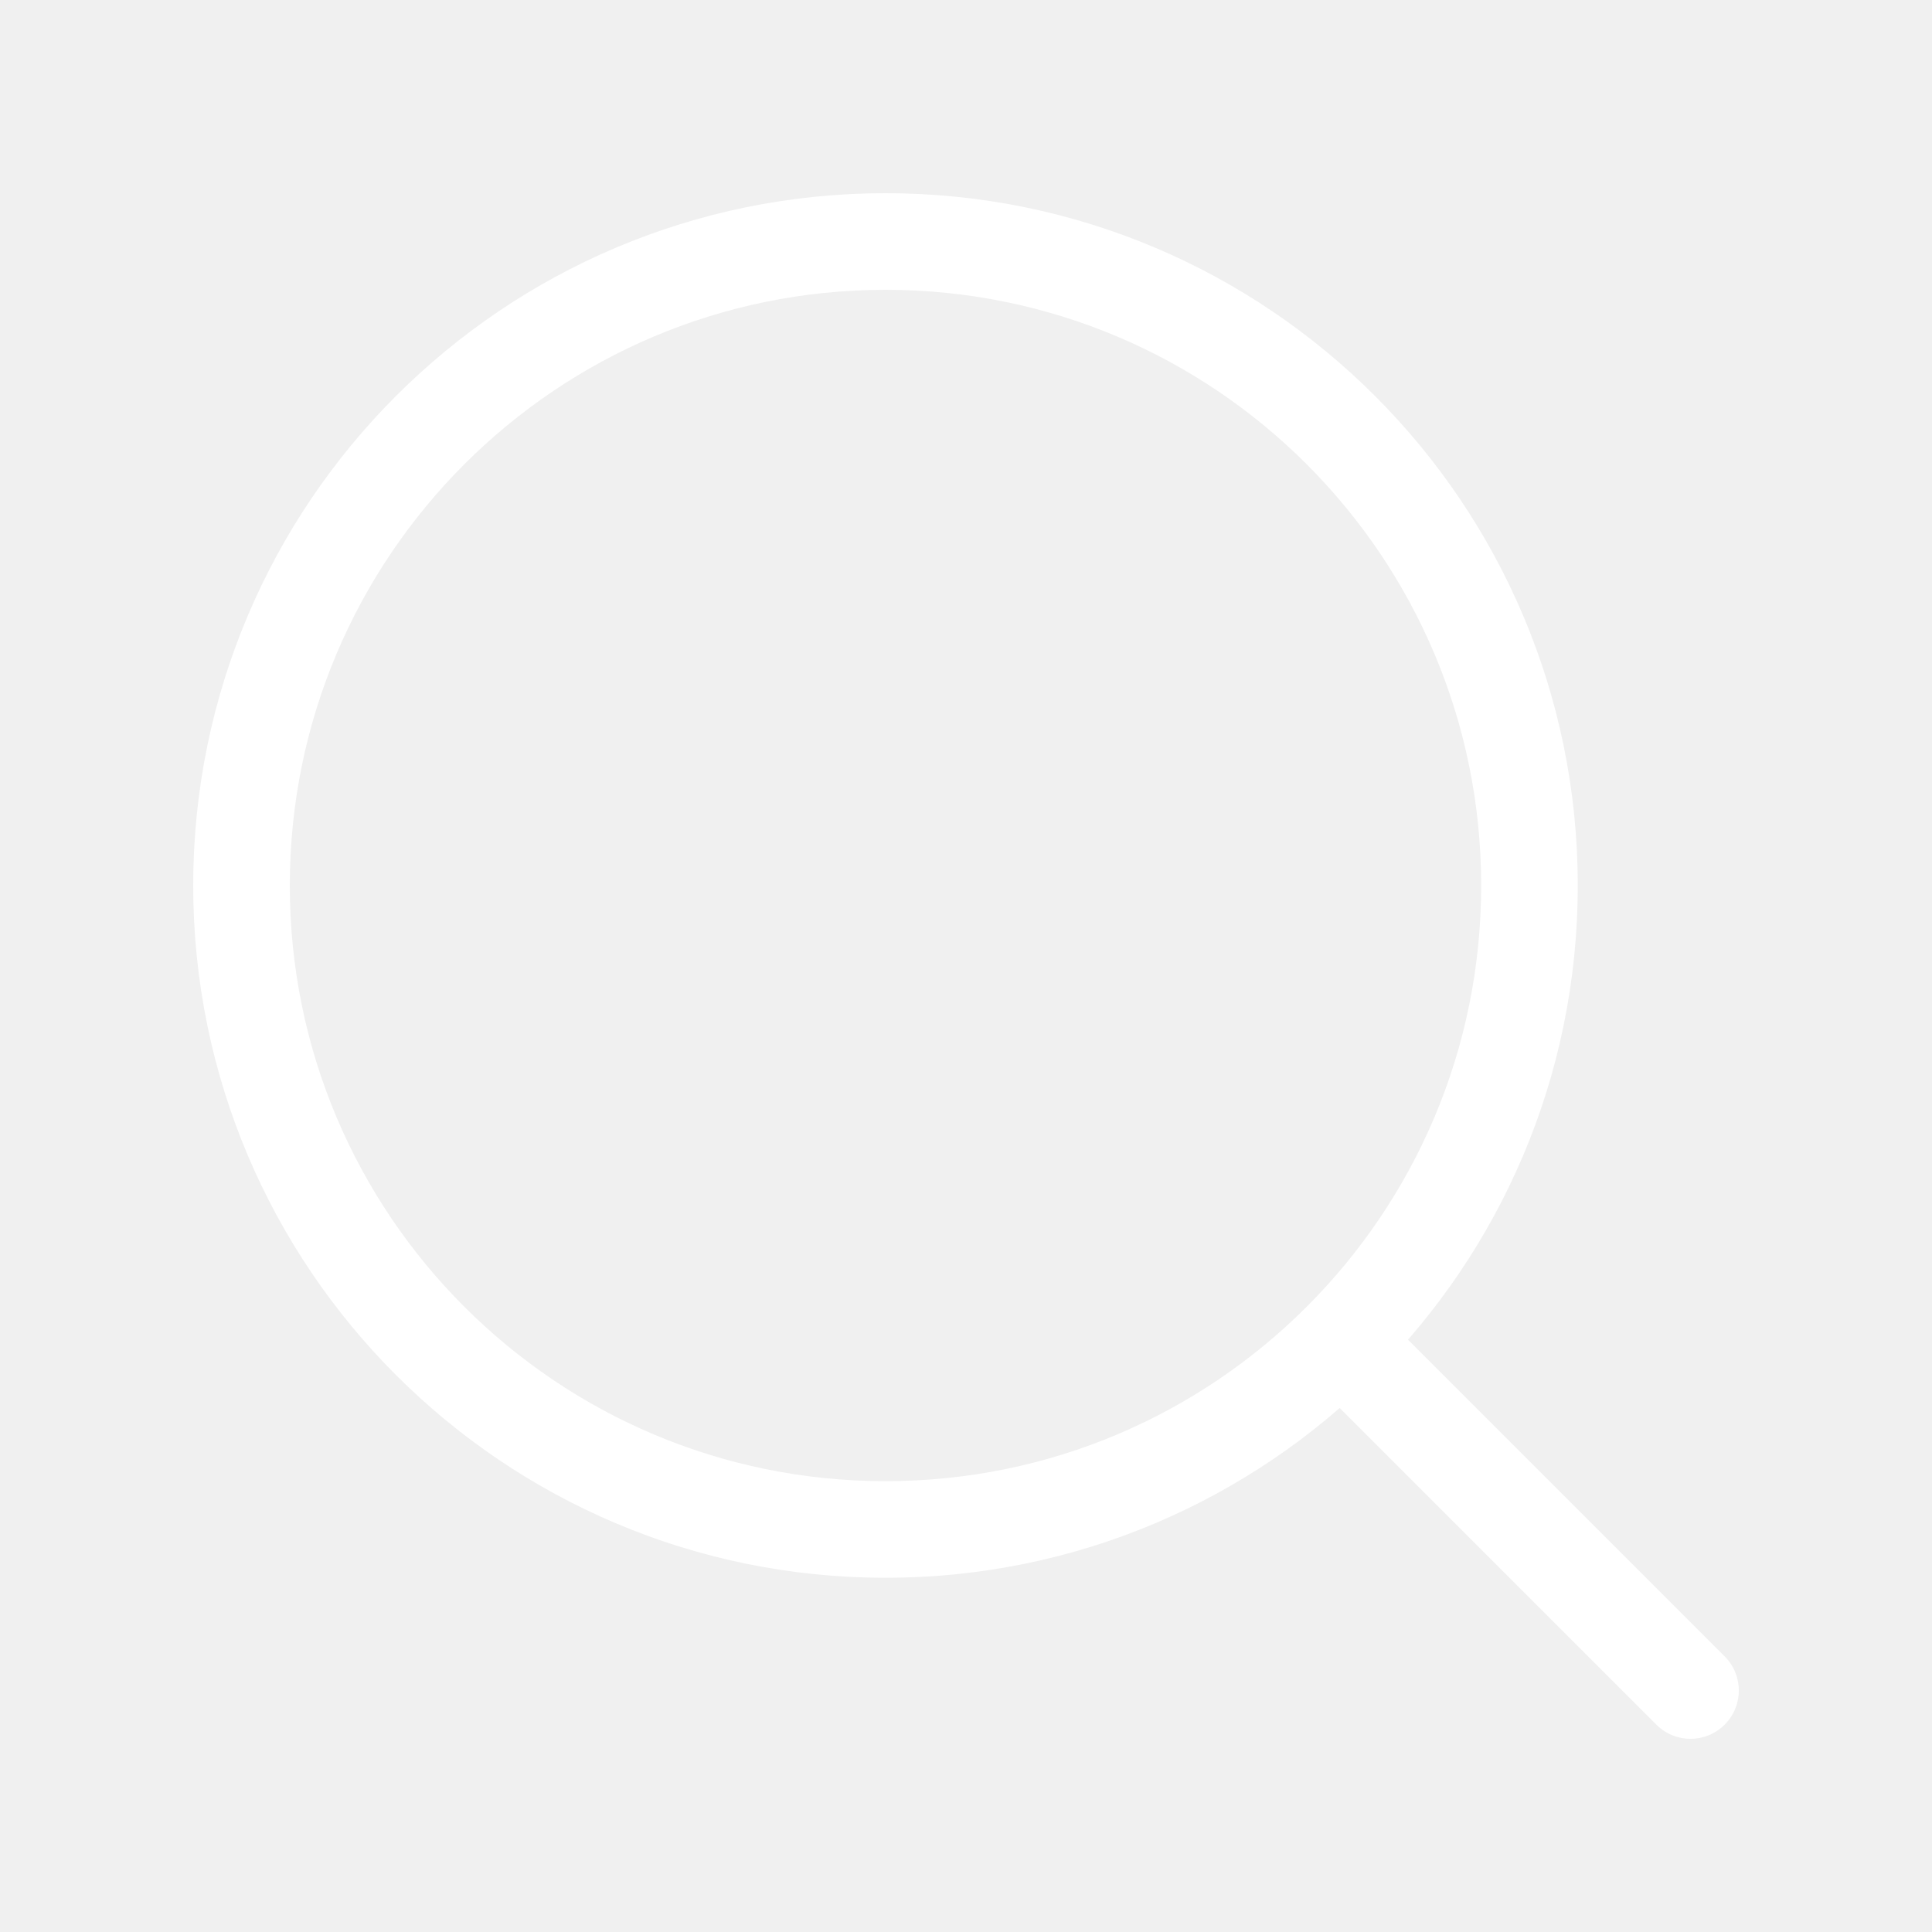
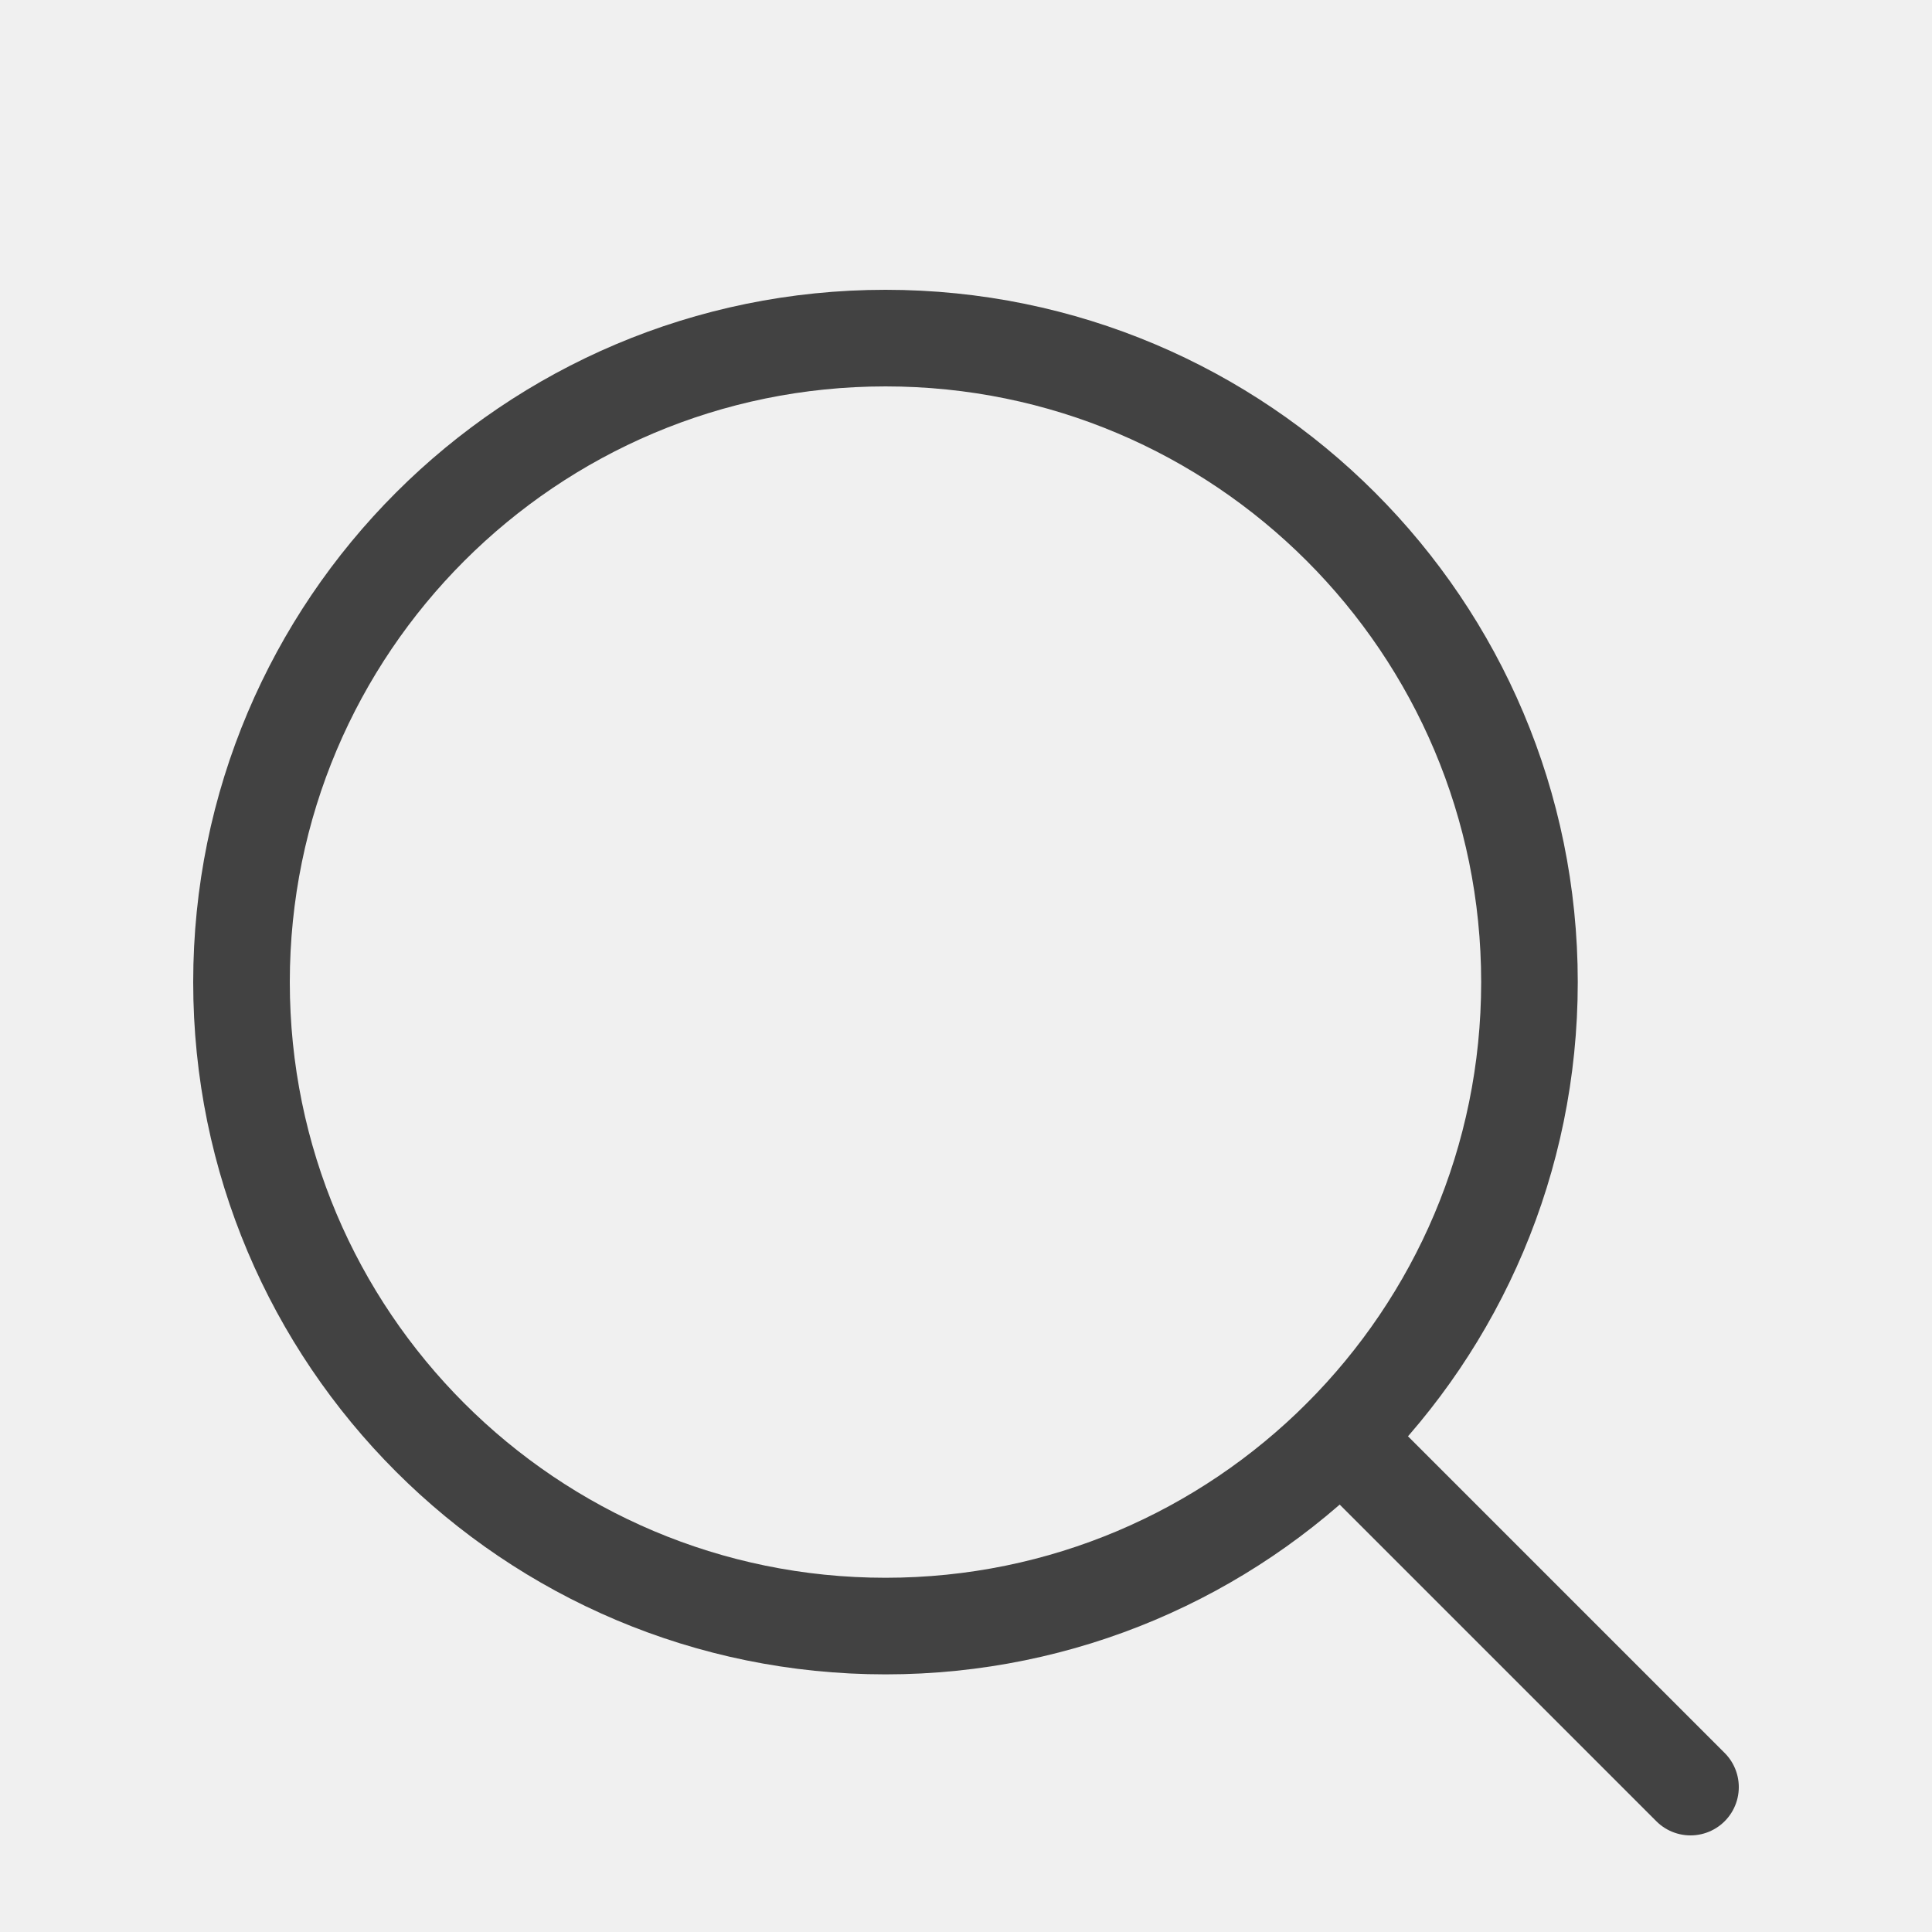
<svg xmlns="http://www.w3.org/2000/svg" width="20" height="20" viewBox="0 0 20 20" fill="none">
-   <path d="M17.5 17.5L13.883 13.883" stroke="white" stroke-linecap="round" stroke-linejoin="round" />
-   <path d="M9.167 15.833C12.849 15.833 15.833 12.849 15.833 9.167C15.833 5.485 12.849 2.5 9.167 2.5C5.485 2.5 2.5 5.485 2.5 9.167C2.5 12.849 5.485 15.833 9.167 15.833Z" stroke="white" stroke-linecap="round" stroke-linejoin="round" />
+   <path d="M17.5 18.5L13.883 14.883" stroke="#424242" stroke-linecap="round" stroke-linejoin="round" />
+   <path d="M9.167 16.833C12.849 16.833 15.833 13.849 15.833 10.167C15.833 6.485 12.849 3.5 9.167 3.5C5.485 3.5 2.5 6.485 2.5 10.167C2.5 13.849 5.485 16.833 9.167 16.833Z" stroke="#424242" stroke-linecap="round" stroke-linejoin="round" />
</svg>
